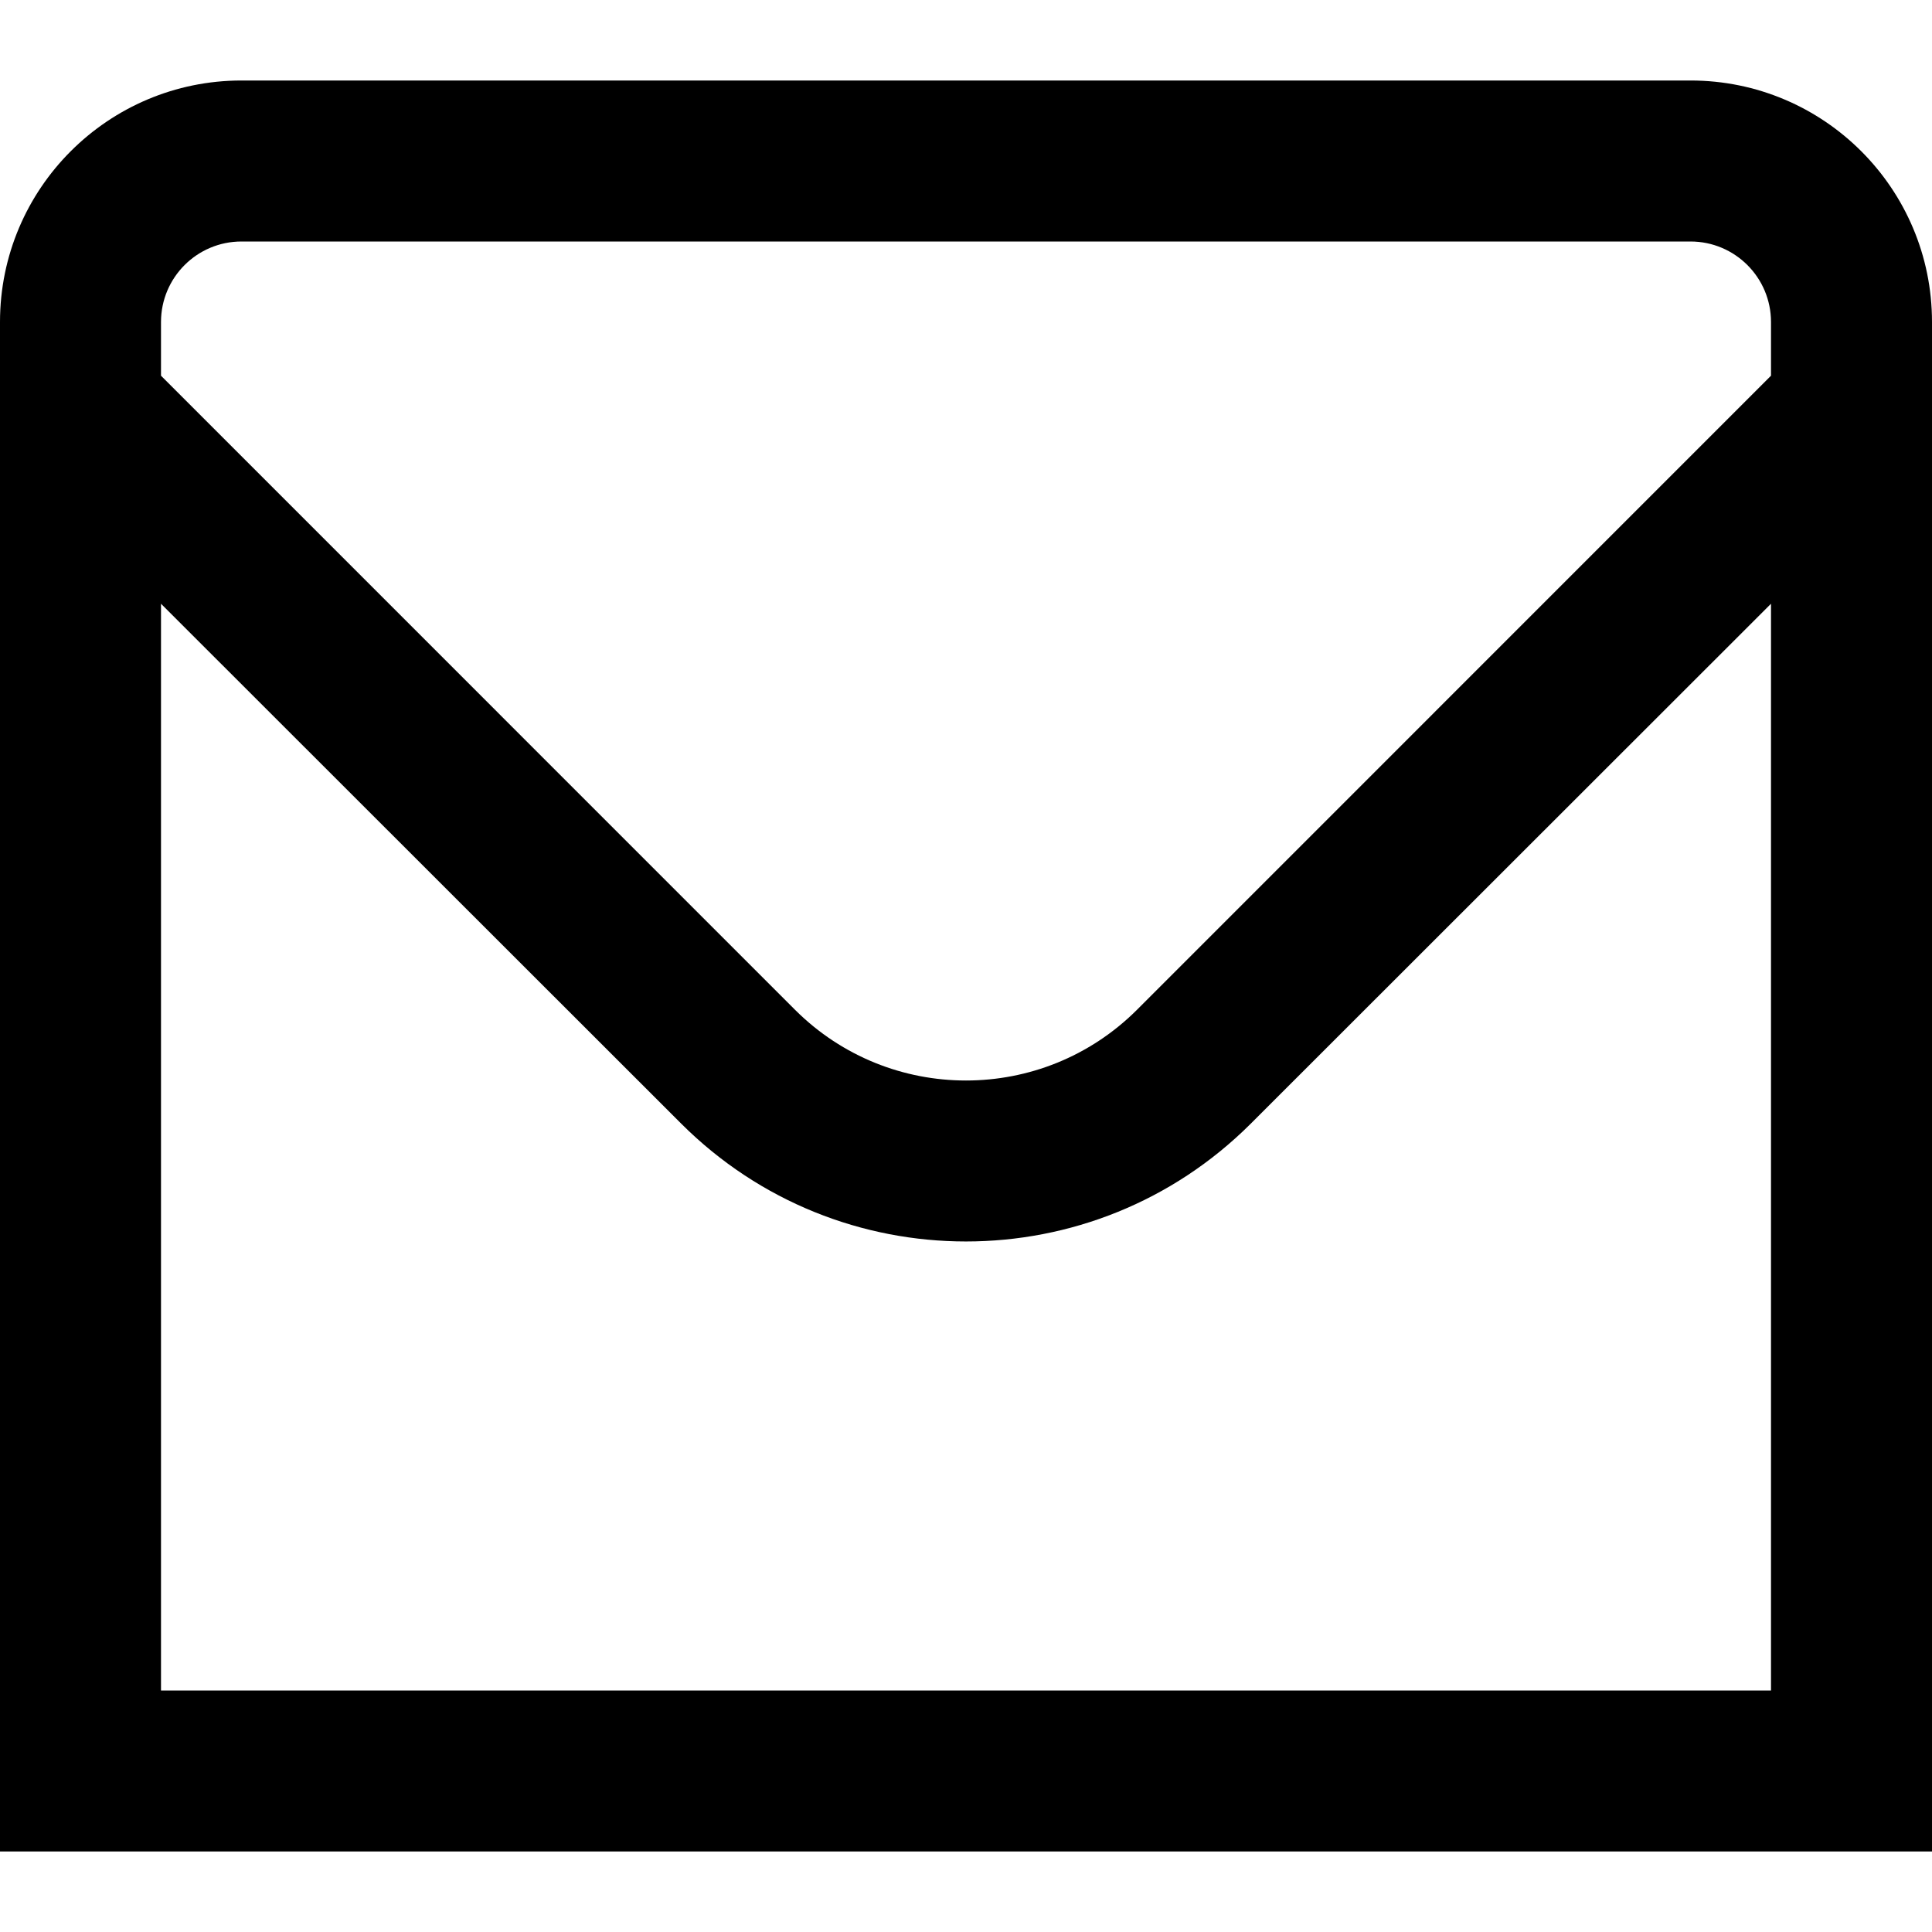
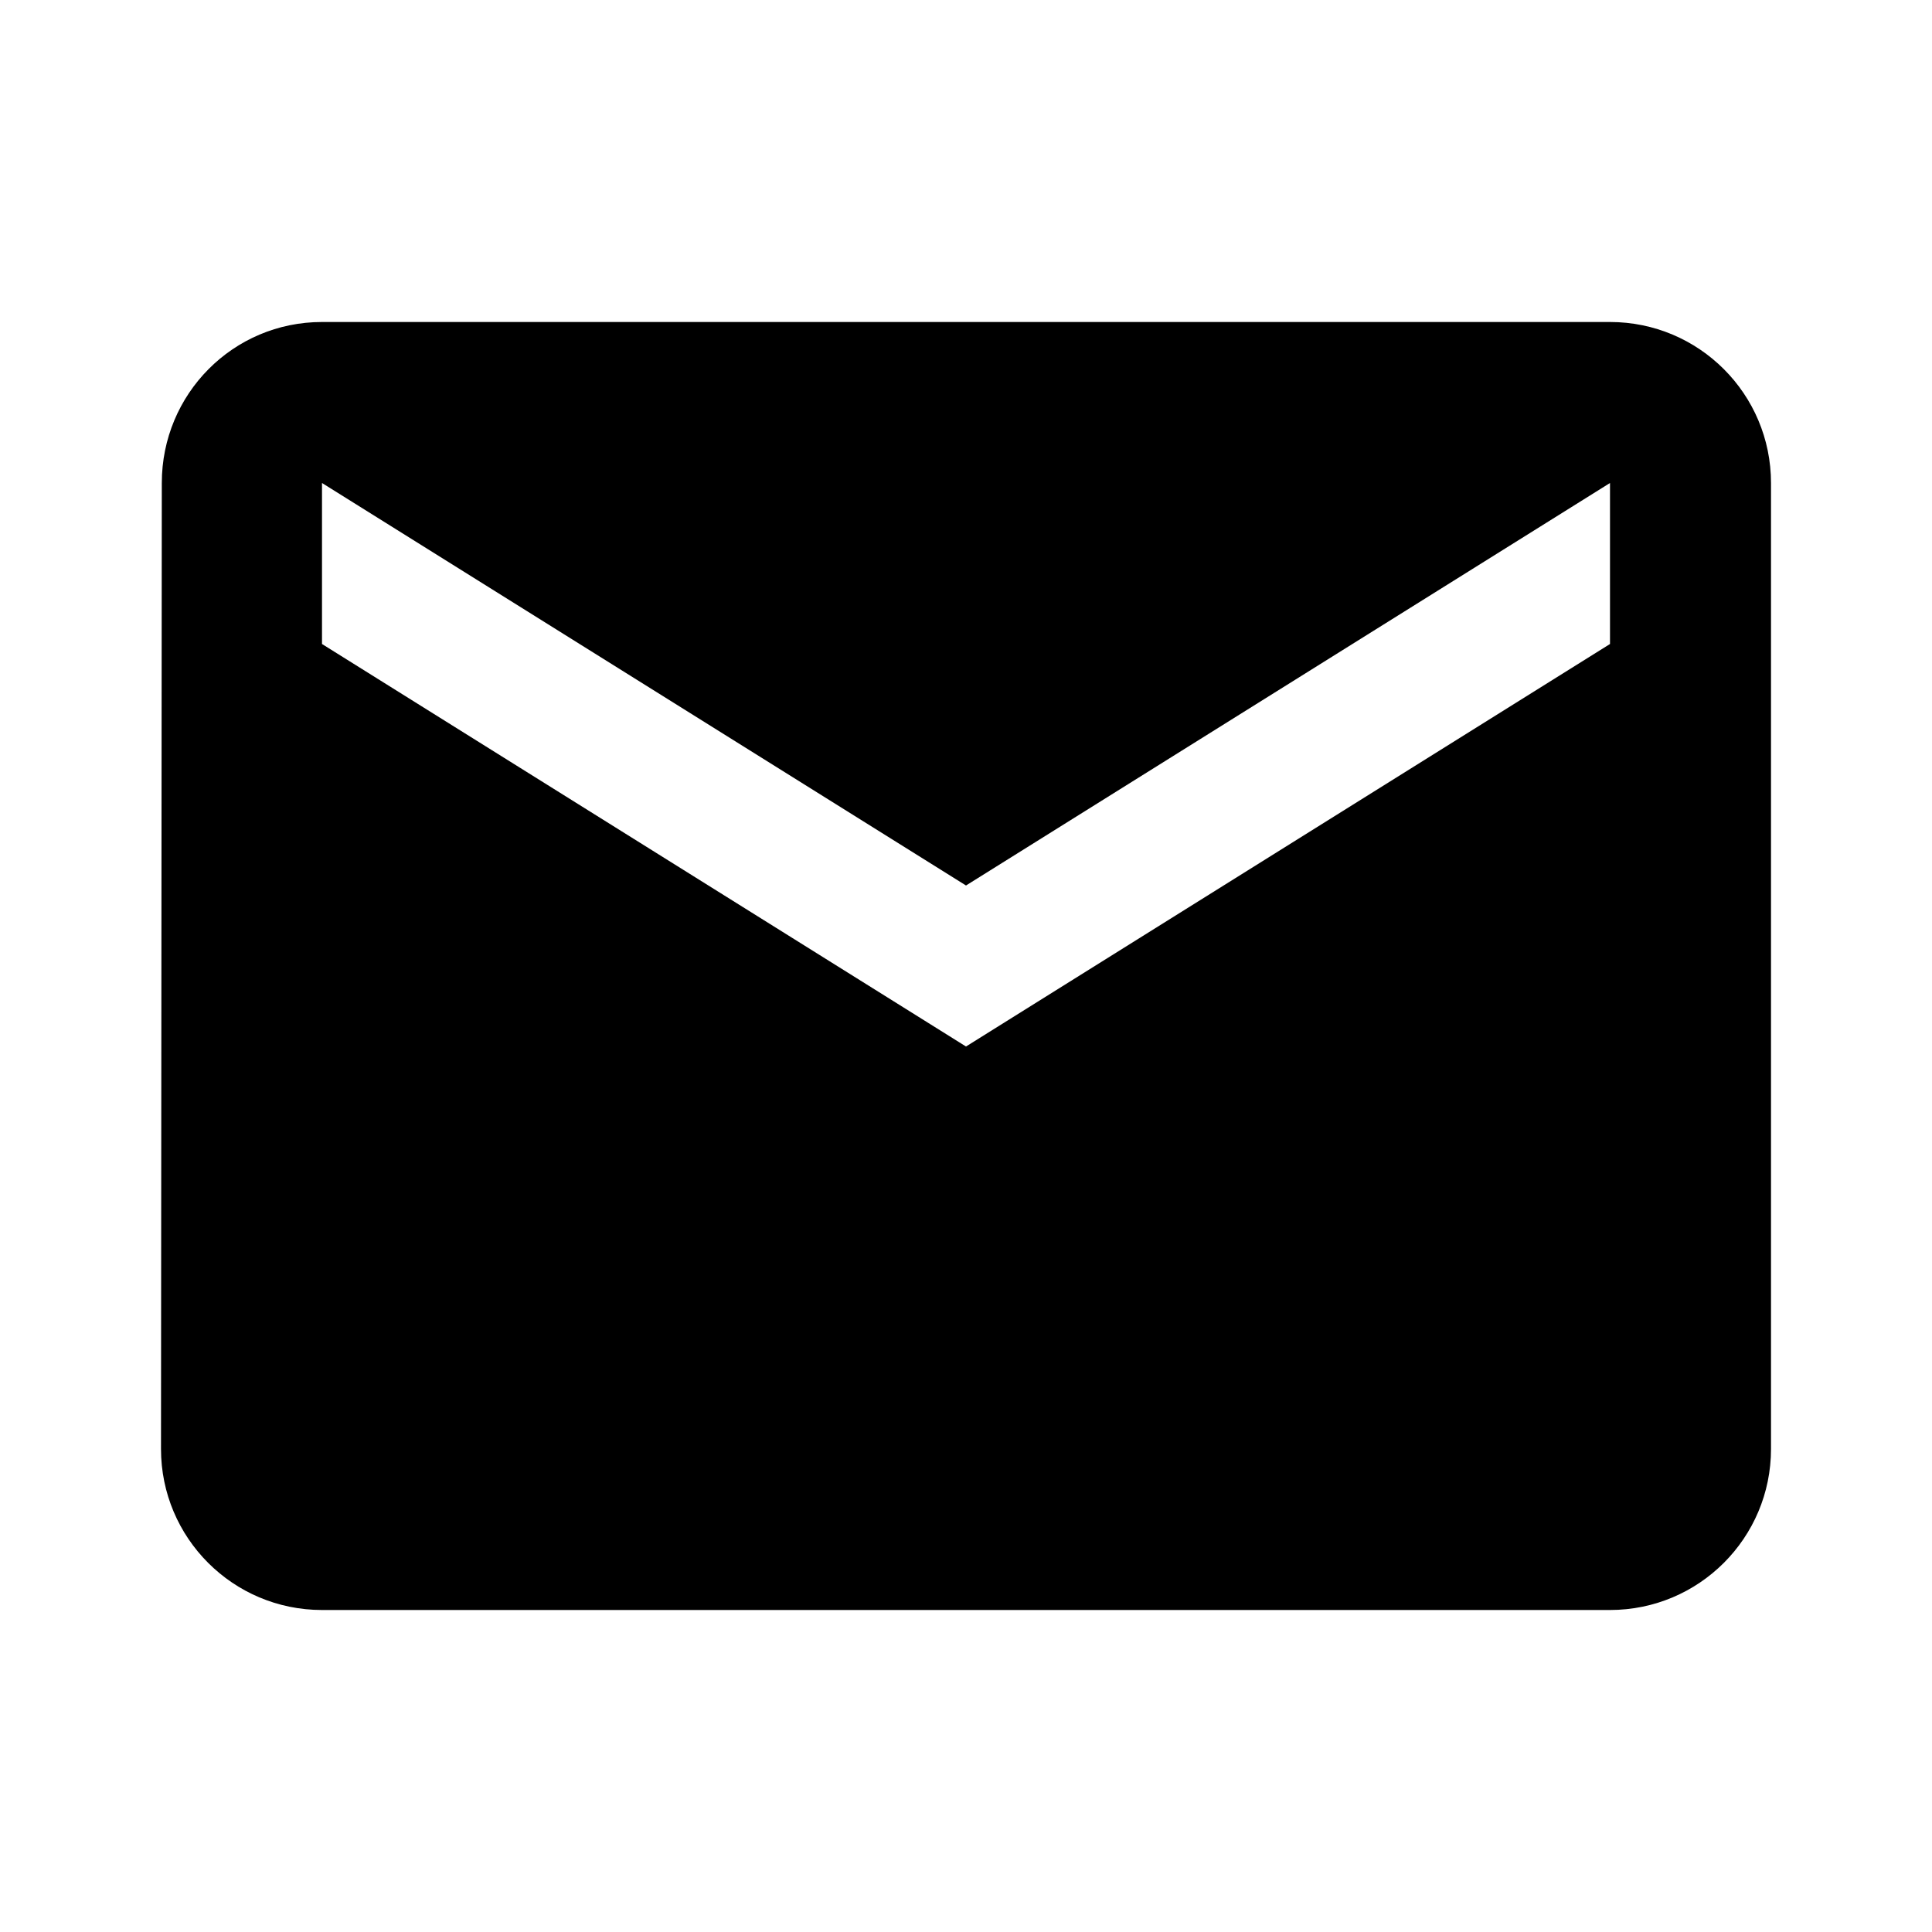
- <svg xmlns="http://www.w3.org/2000/svg" viewBox="0 0 24 24" width="512" height="512">
-   <g id="_01_align_center" data-name="01 align center">
-     <path d="M21,1H3A3,3,0,0,0,0,4V23H24V4A3,3,0,0,0,21,1ZM3,3H21a1,1,0,0,1,1,1v.667l-7.878,7.879a3.007,3.007,0,0,1-4.244,0L2,4.667V4A1,1,0,0,1,3,3ZM2,21V7.5L8.464,13.96a5.007,5.007,0,0,0,7.072,0L22,7.5V21Z" />
-   </g>
+ <svg xmlns="http://www.w3.org/2000/svg" width="48" height="48" id="mail">
+   <path d="M40 8H8c-2.21 0-3.98 1.79-3.98 4L4 36c0 2.21 1.79 4 4 4h32c2.21 0 4-1.79 4-4V12c0-2.21-1.79-4-4-4zm0 8L24 26 8 16v-4l16 10 16-10v4z" />
+   <path fill="none" d="M0 0h48v48H0z" />
</svg>
